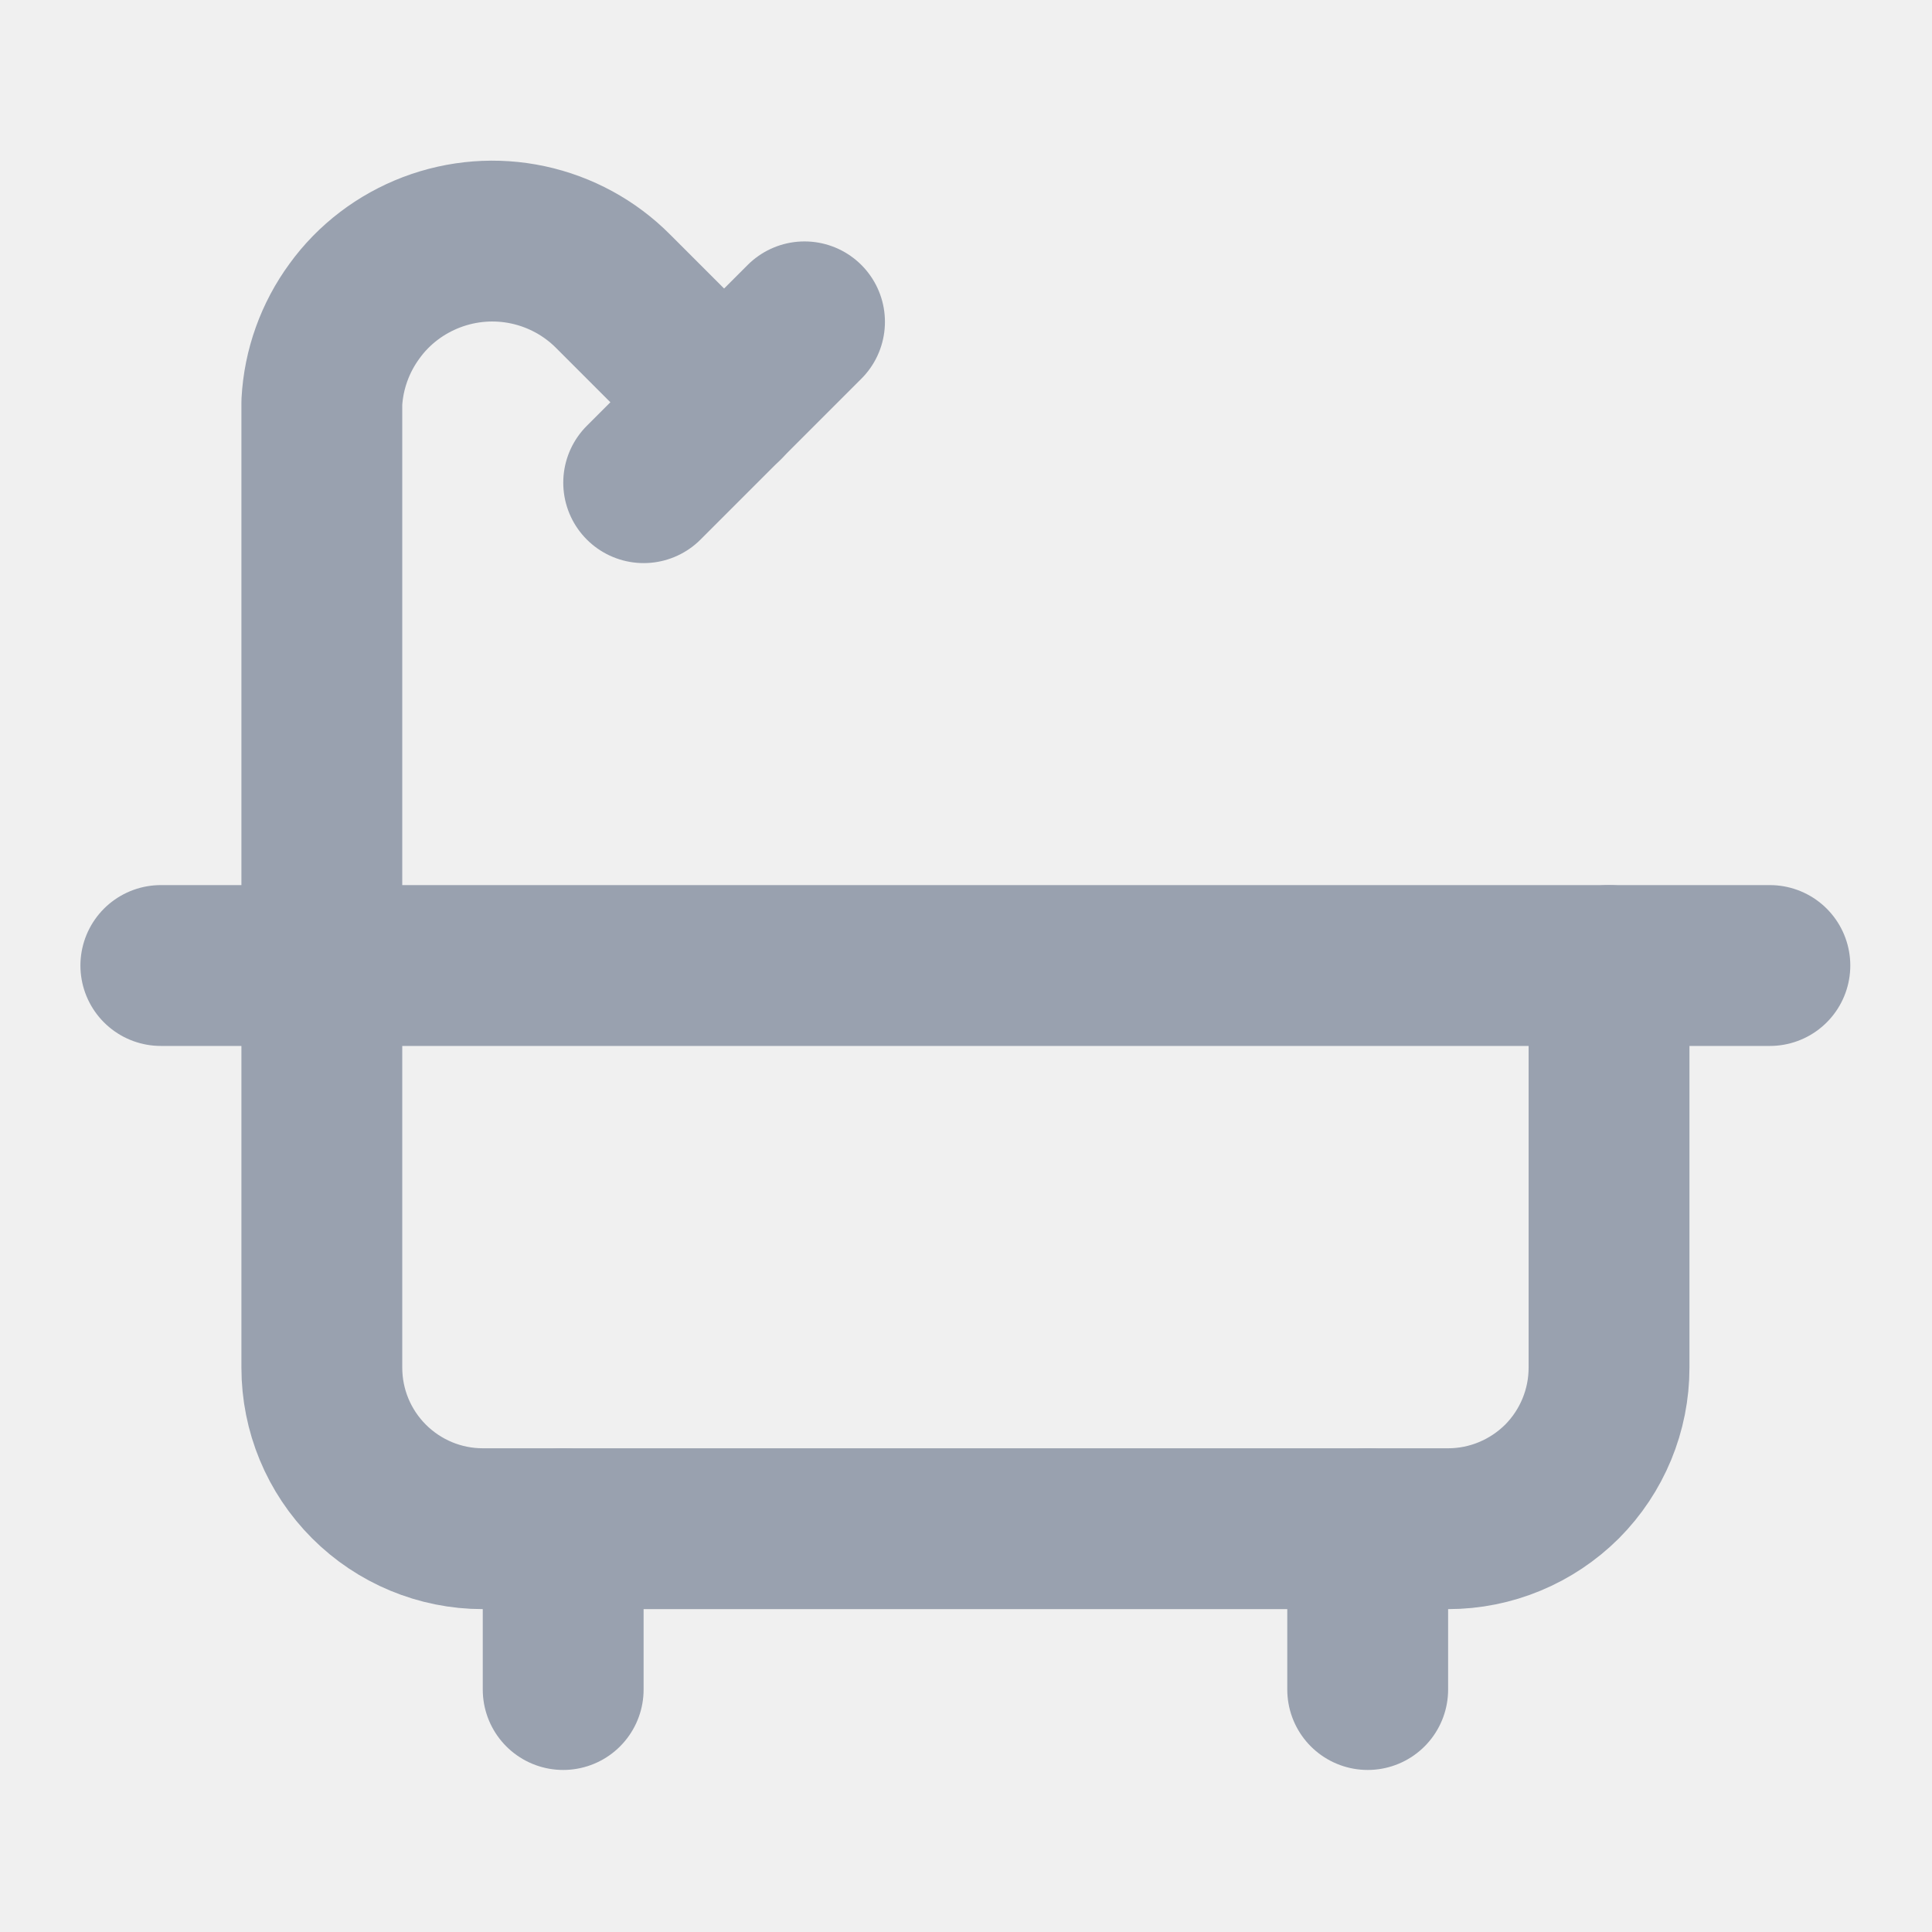
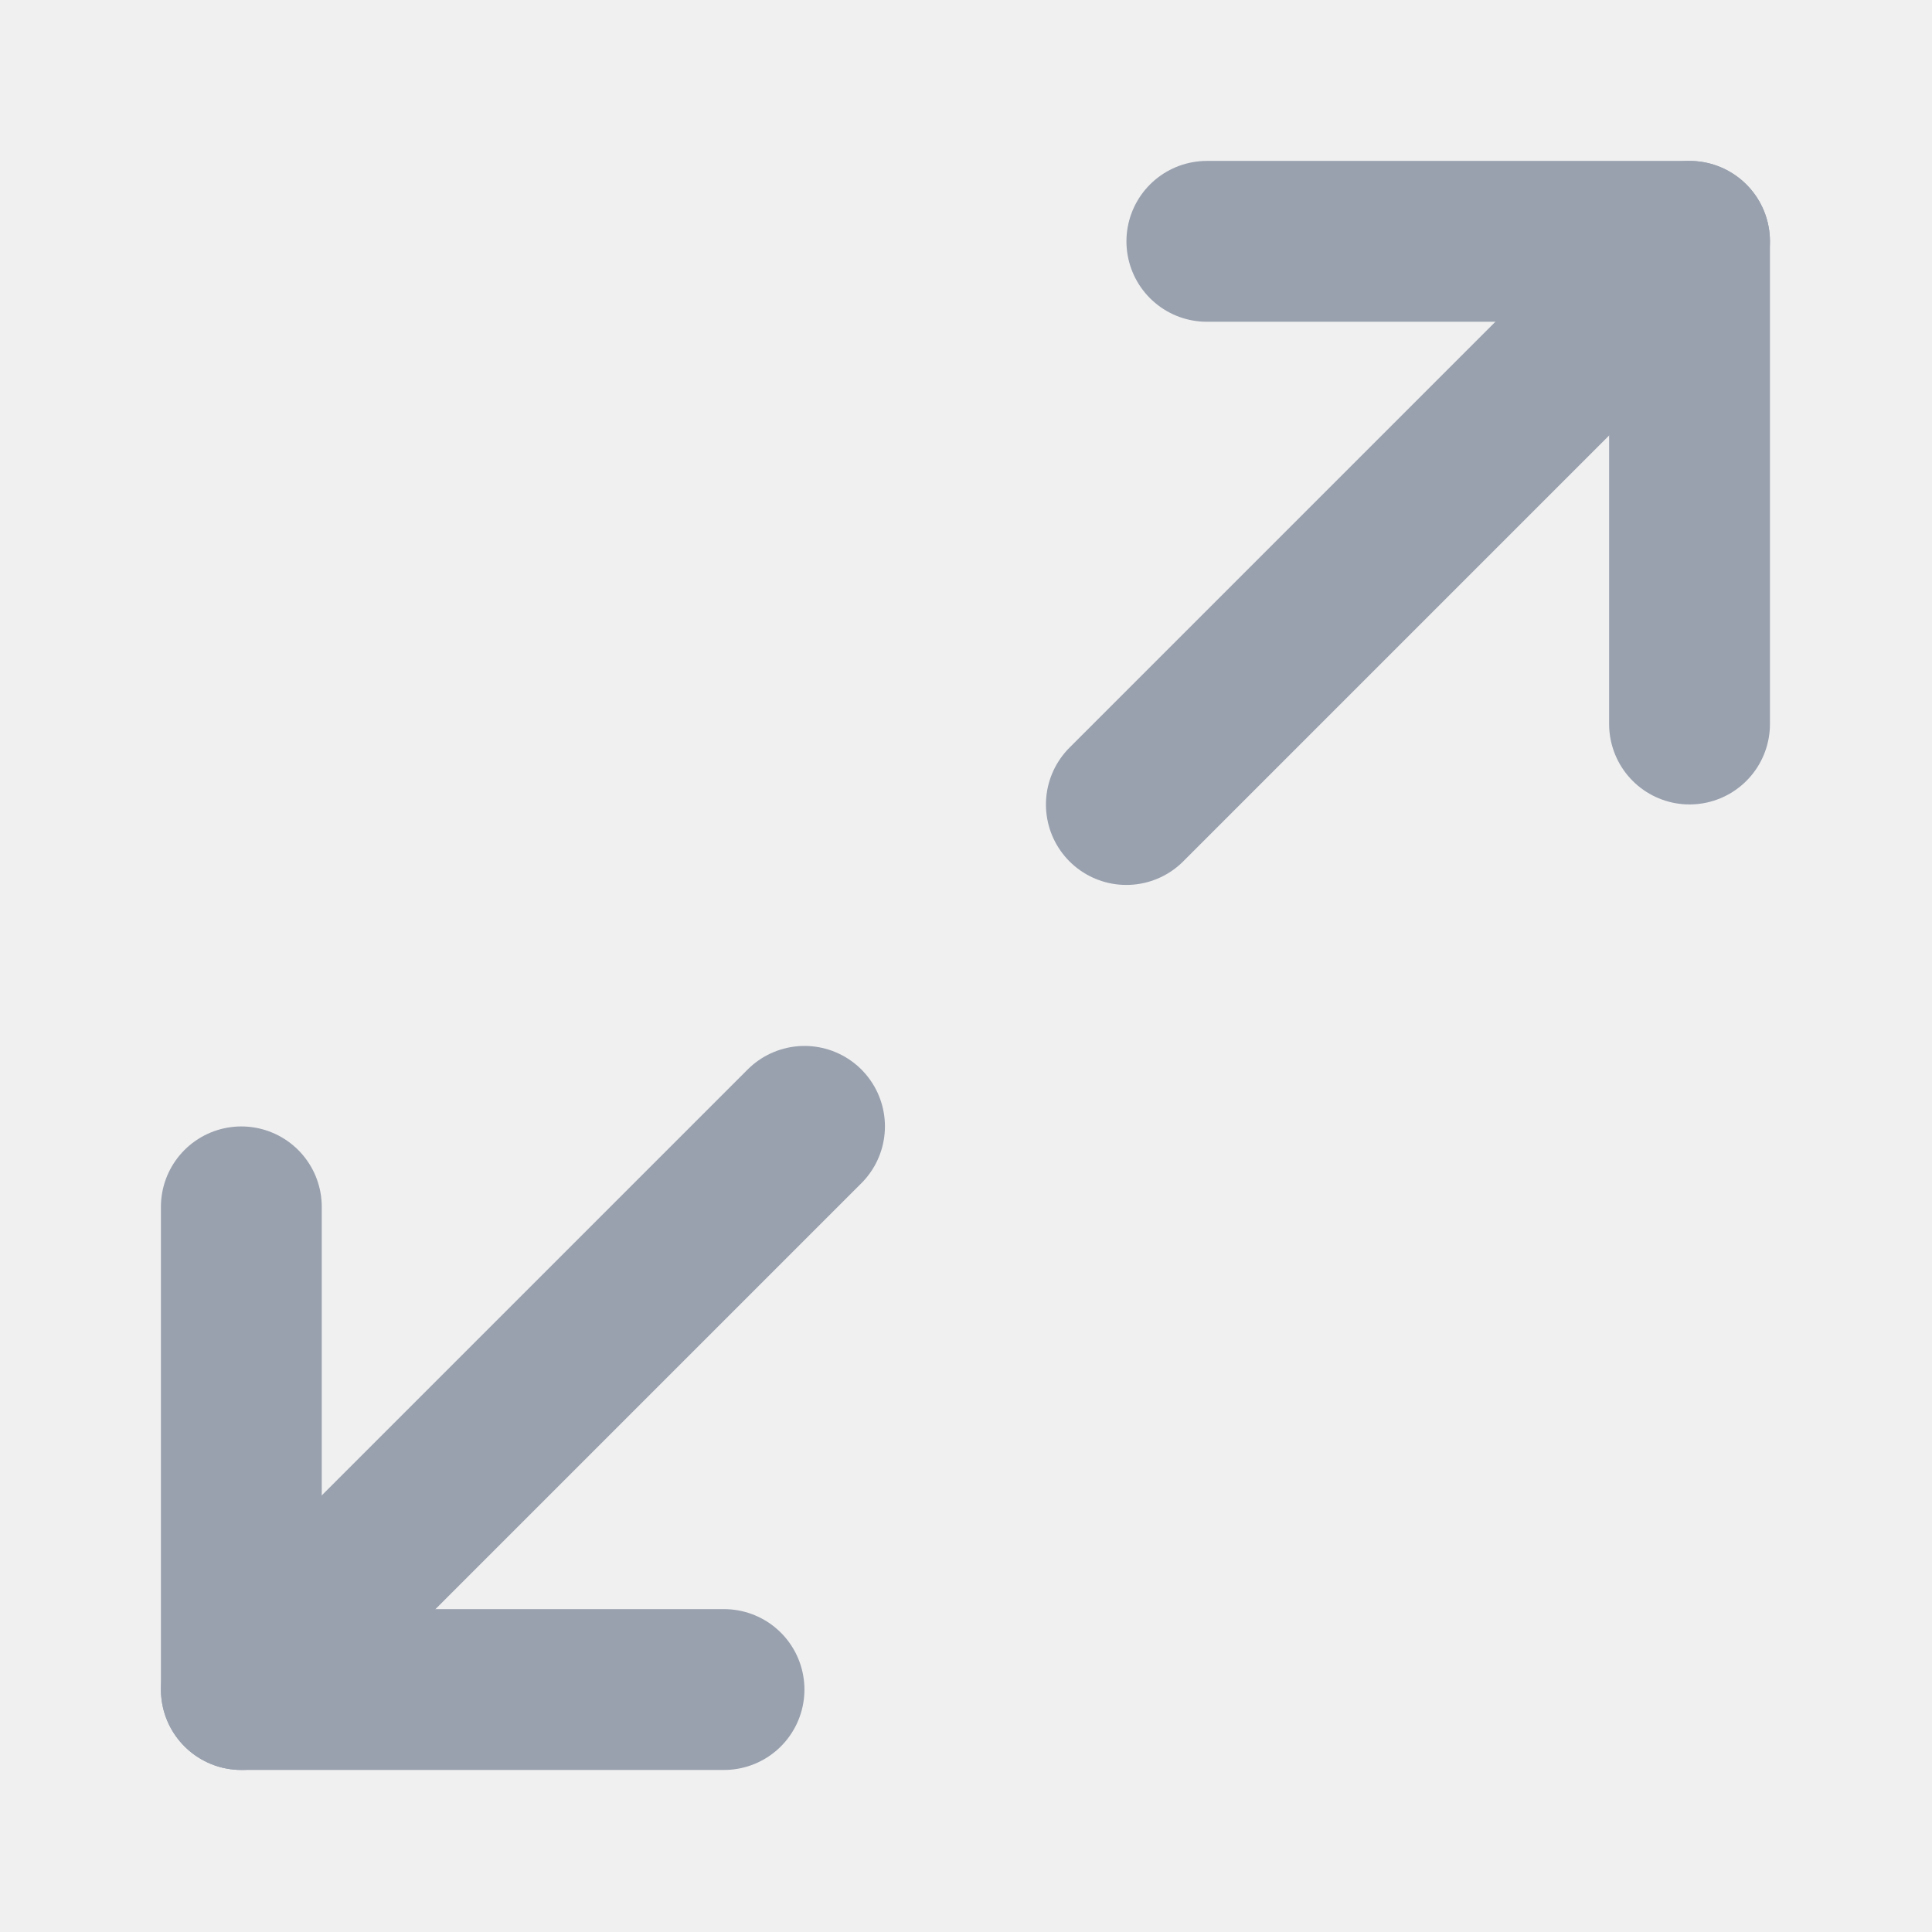
<svg xmlns="http://www.w3.org/2000/svg" width="12" height="12" viewBox="0 0 12 12" fill="none">
-   <g clip-path="url(#clip0_12_501)">
-     <path d="M4.997 1.999L3.998 2.998" stroke="#99A1AF" stroke-width="0.999" stroke-linecap="round" stroke-linejoin="round" />
-     <path d="M8.495 9.495V10.494" stroke="#99A1AF" stroke-width="0.999" stroke-linecap="round" stroke-linejoin="round" />
-     <path d="M0.999 5.997H10.993" stroke="#99A1AF" stroke-width="0.999" stroke-linecap="round" stroke-linejoin="round" />
-     <path d="M3.498 9.495V10.494" stroke="#99A1AF" stroke-width="0.999" stroke-linecap="round" stroke-linejoin="round" />
-     <path d="M4.498 2.499L3.808 1.809C3.664 1.664 3.48 1.564 3.28 1.521C3.08 1.478 2.872 1.494 2.68 1.567C2.489 1.64 2.322 1.766 2.202 1.932C2.081 2.097 2.01 2.294 1.999 2.499V8.495C1.999 8.76 2.104 9.014 2.292 9.202C2.479 9.389 2.733 9.495 2.998 9.495H8.995C9.26 9.495 9.514 9.389 9.702 9.202C9.889 9.014 9.994 8.76 9.994 8.495V5.997" stroke="#99A1AF" stroke-width="0.999" stroke-linecap="round" stroke-linejoin="round" />
-   </g>
-   <defs>
-     <clipPath id="clip0_12_501">
-       <rect width="11.993" height="11.993" fill="white" />
-     </clipPath>
-   </defs>
+   <path d="M7.496 1.499H10.494V4.497" stroke="#99A1AF" stroke-width="0.999" stroke-linecap="round" stroke-linejoin="round" />
+   <path d="M4.497 10.494H1.499V7.496" stroke="#99A1AF" stroke-width="0.999" stroke-linecap="round" stroke-linejoin="round" />
+   <path d="M10.494 1.499L6.996 4.997" stroke="#99A1AF" stroke-width="0.999" stroke-linecap="round" stroke-linejoin="round" />
+   <path d="M1.499 10.494L4.997 6.996" stroke="#99A1AF" stroke-width="0.999" stroke-linecap="round" stroke-linejoin="round" />
</svg>
